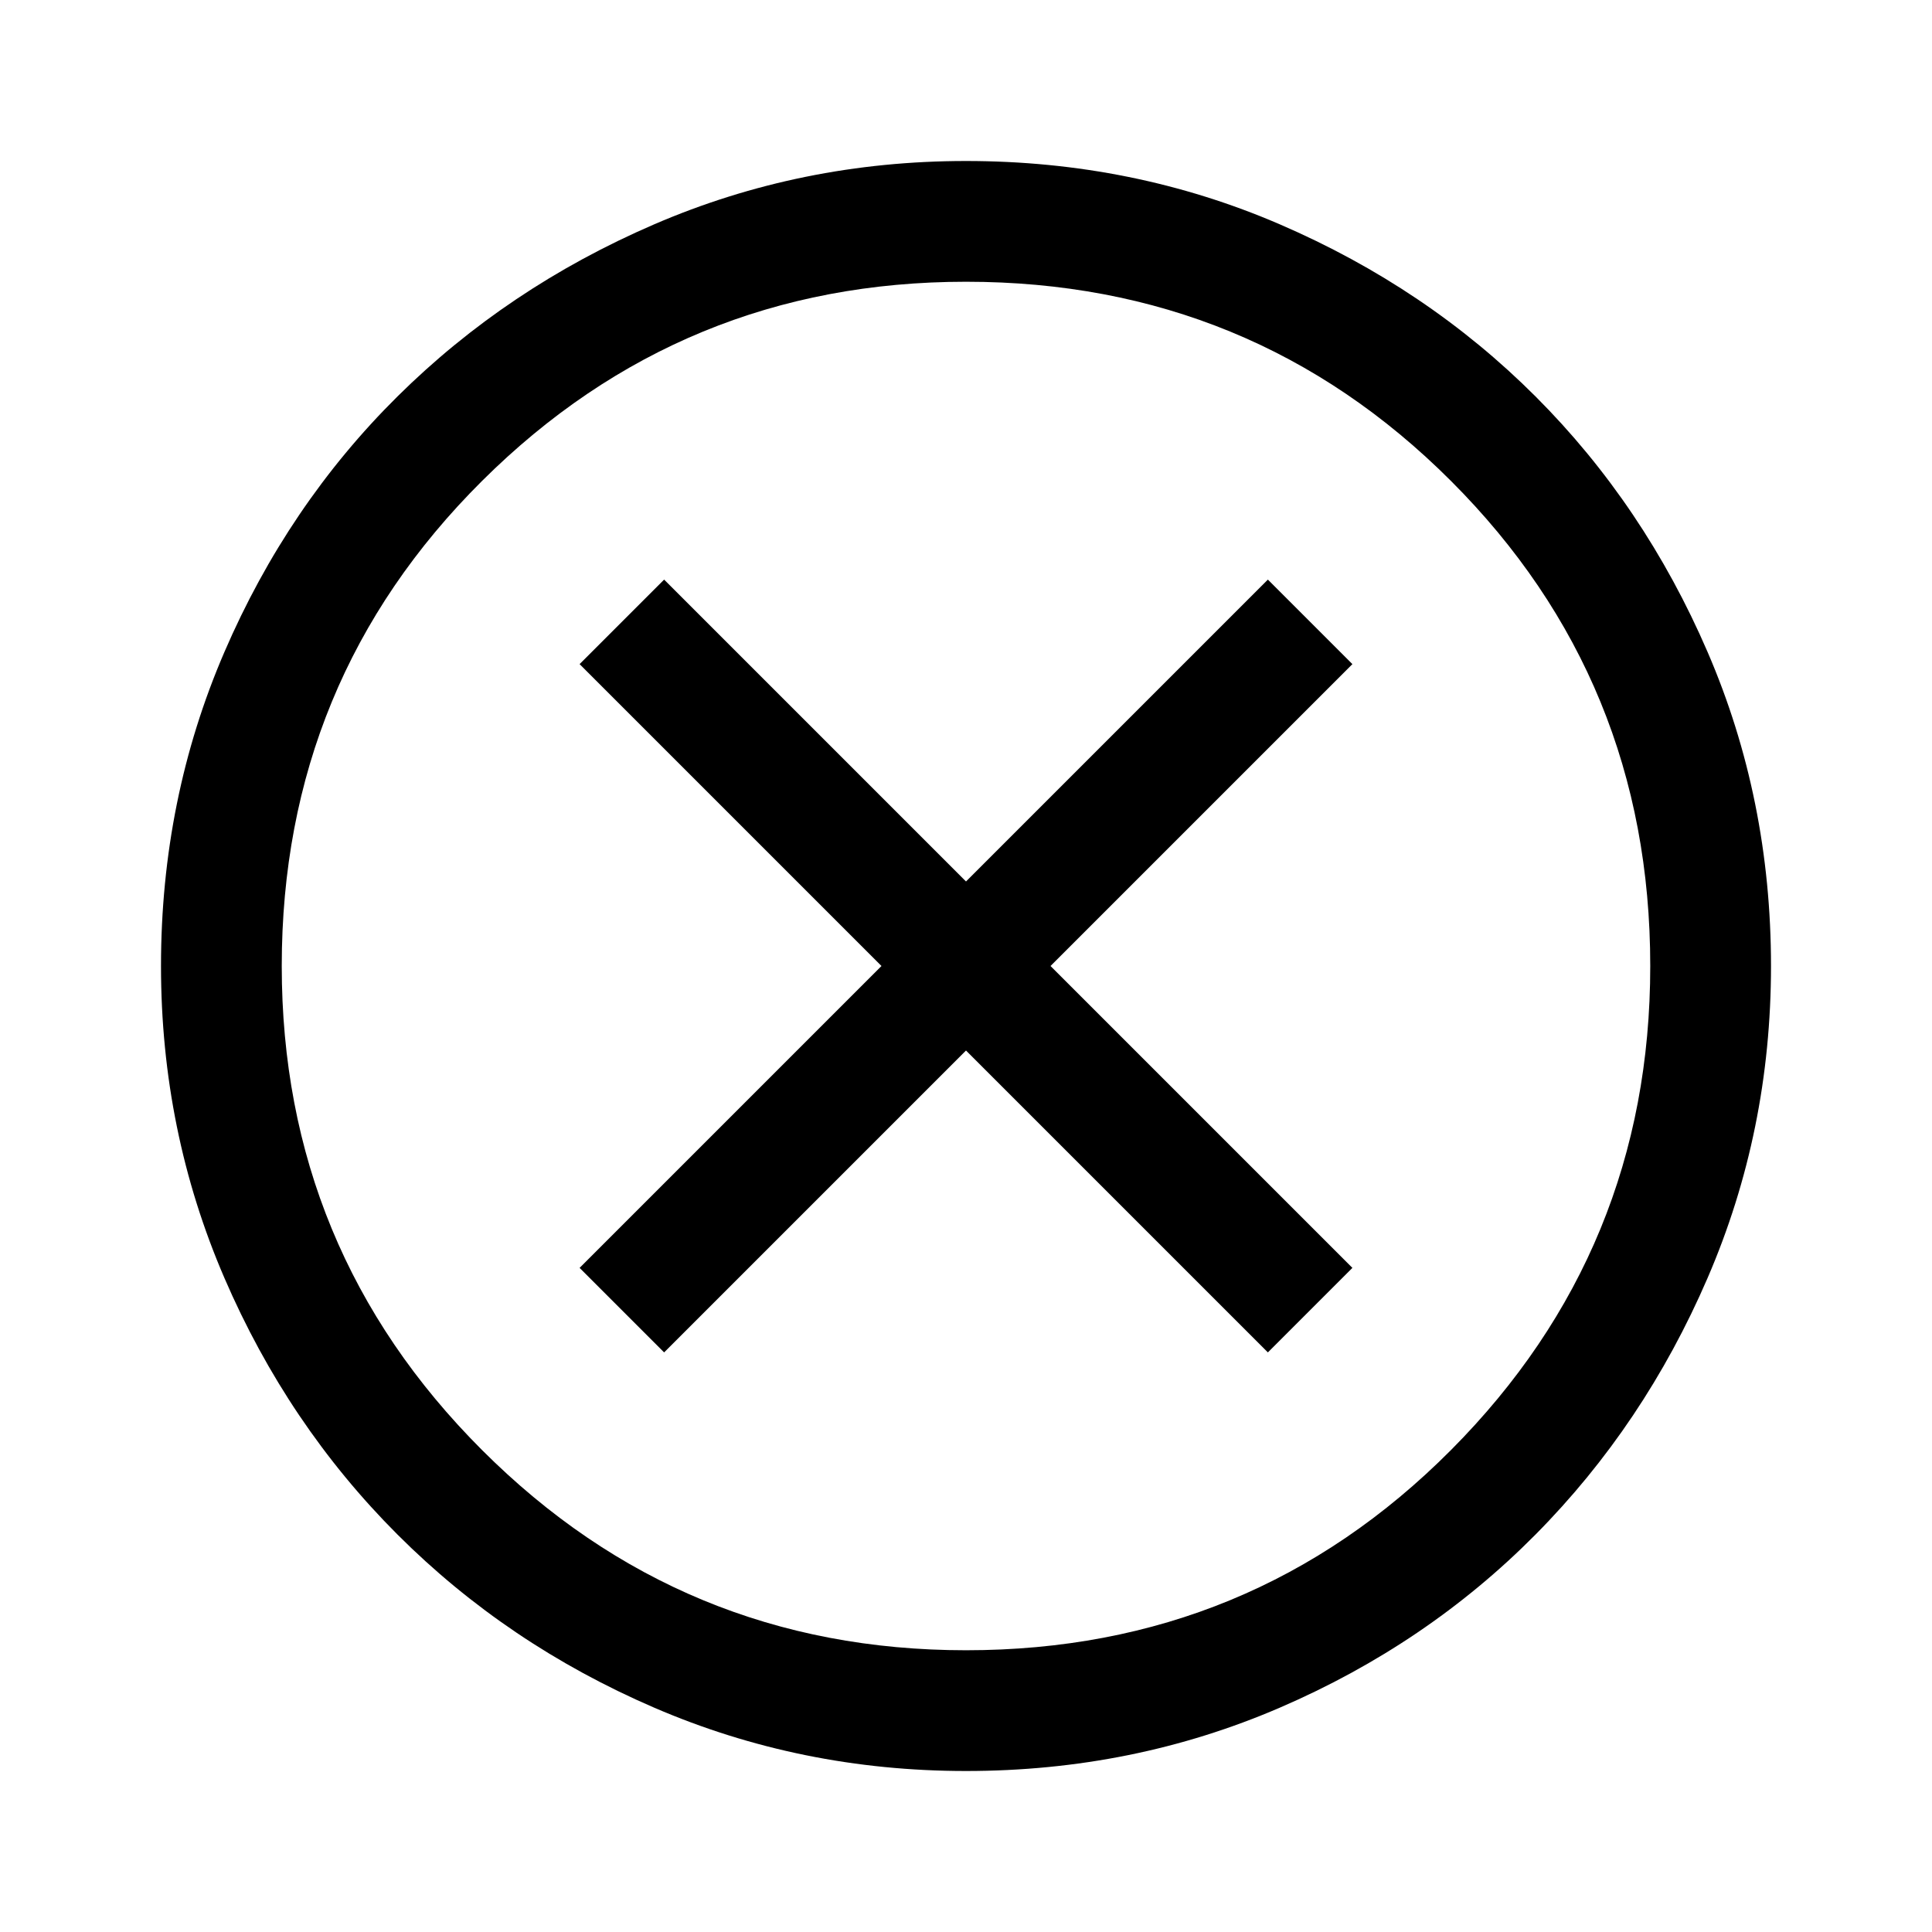
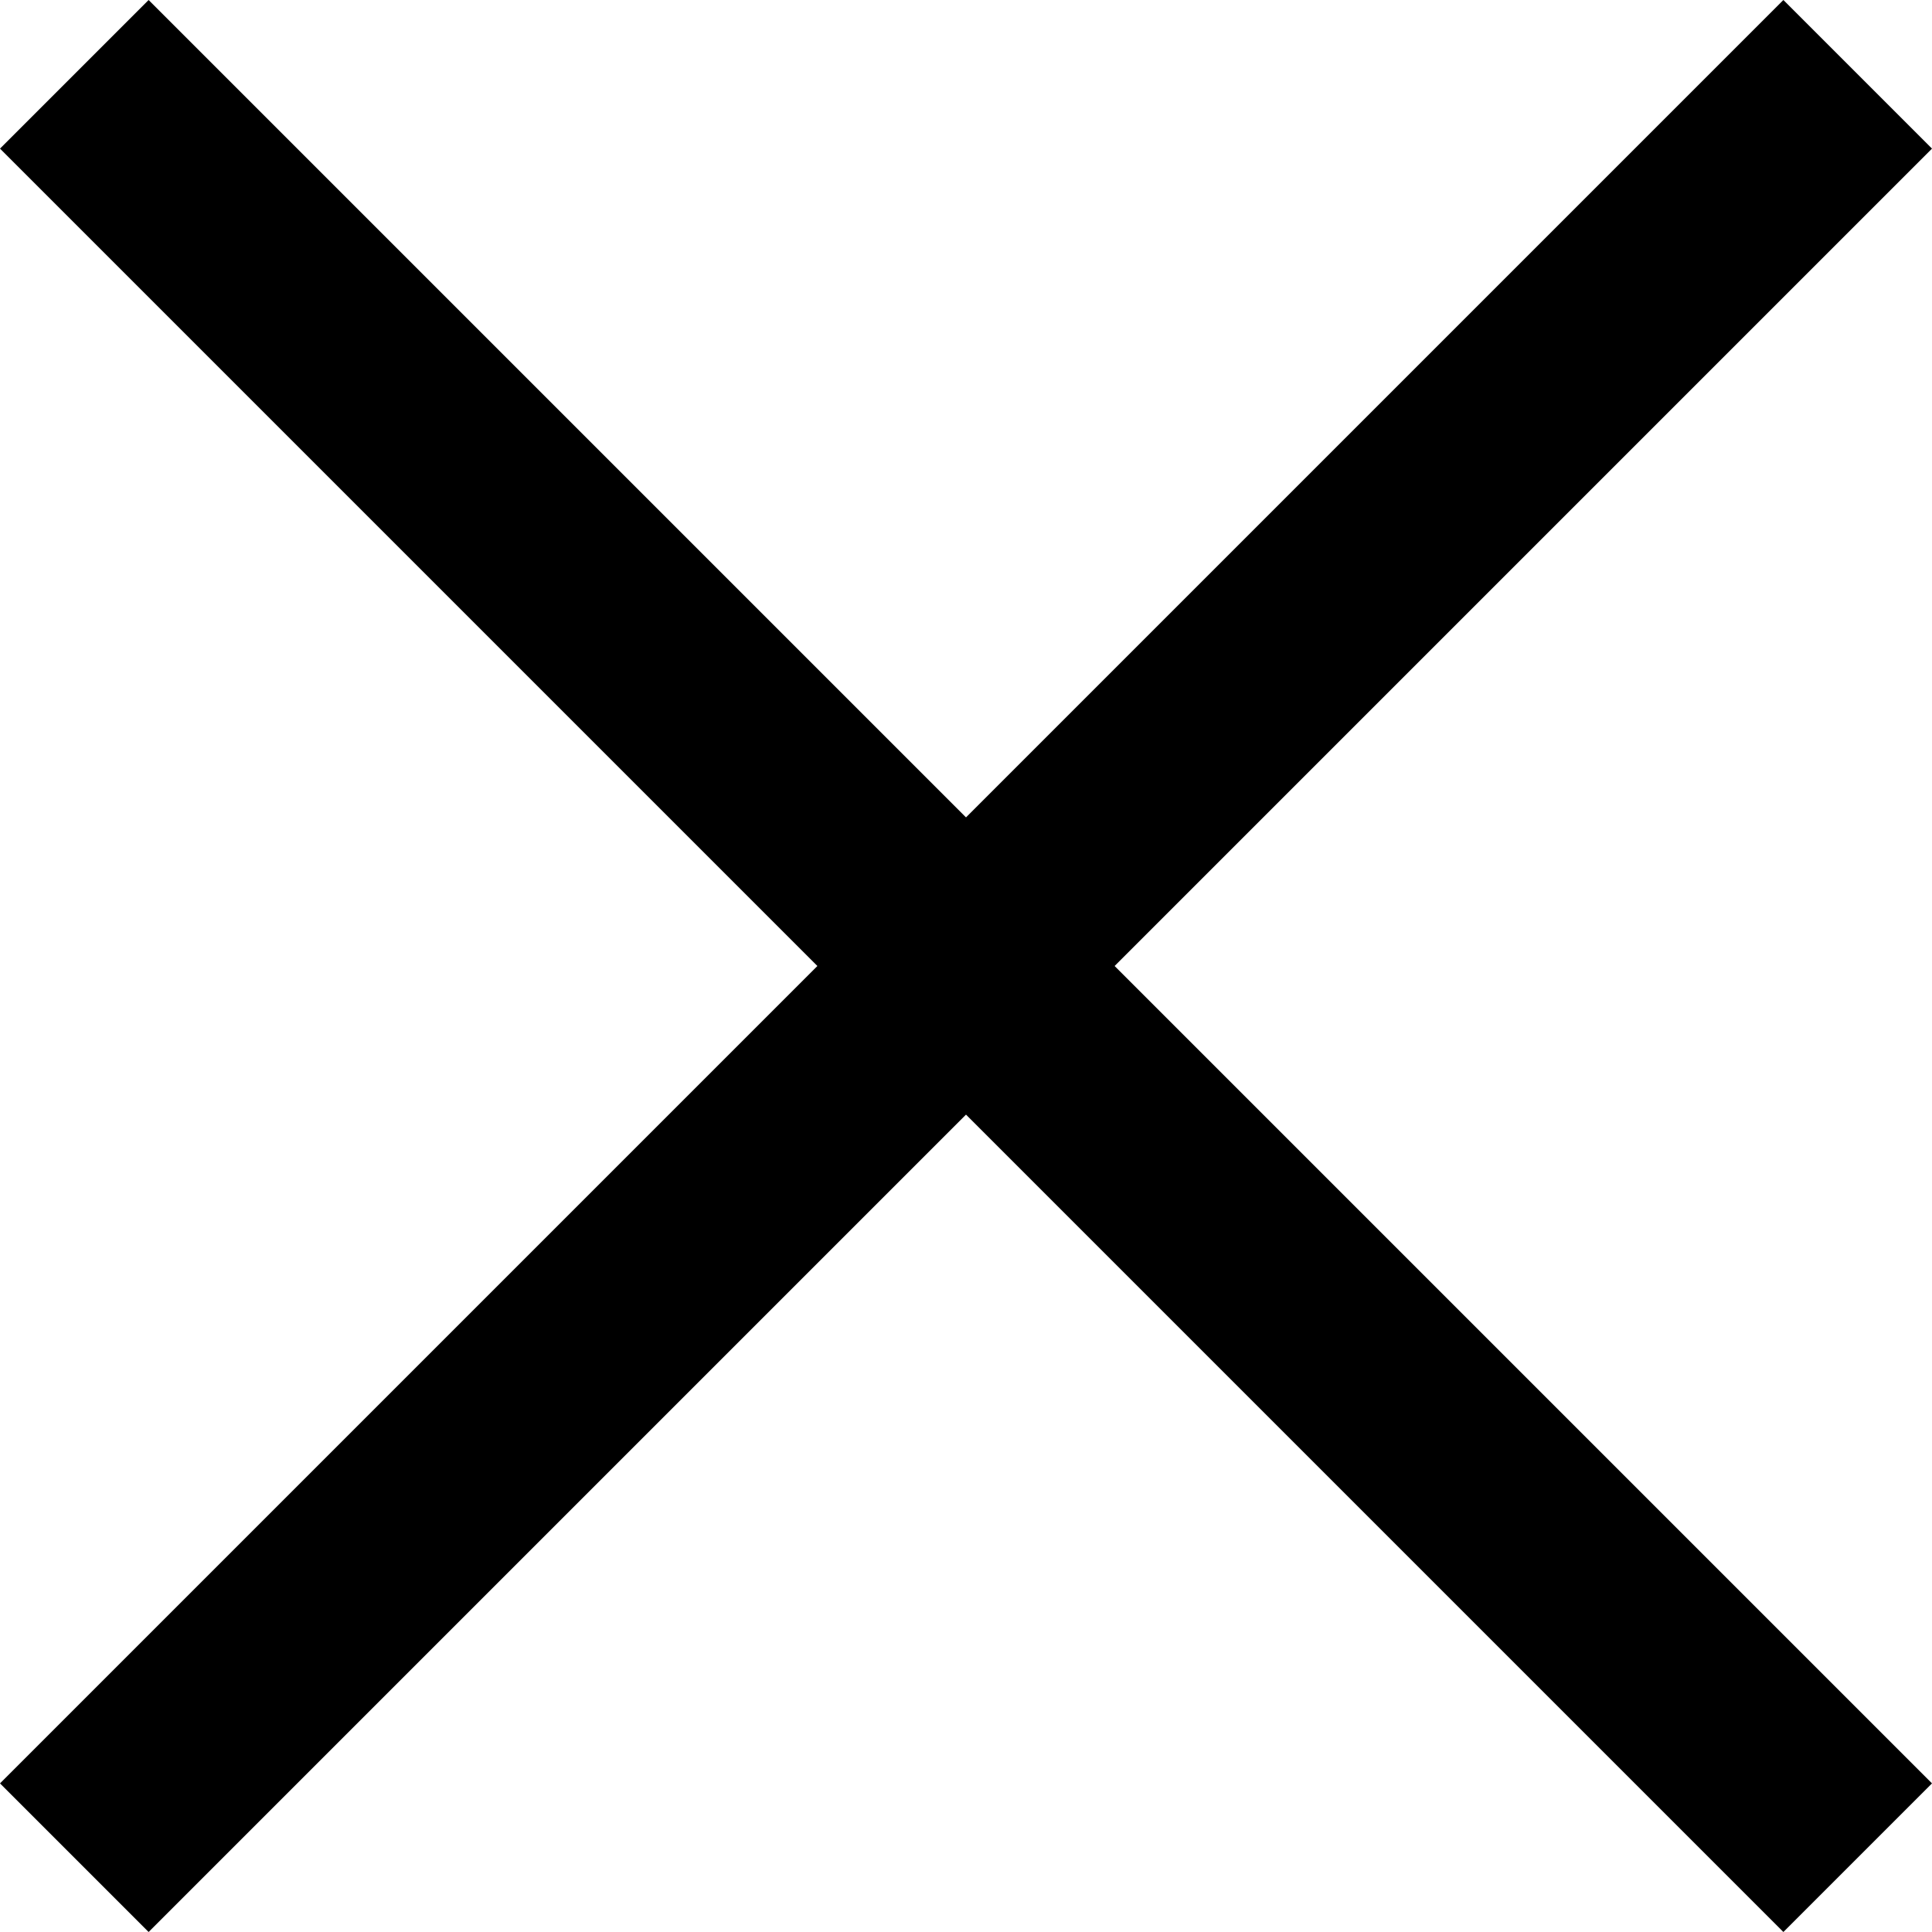
- <svg xmlns="http://www.w3.org/2000/svg" height="48" viewBox="0 -960 960 960" width="48">
-   <path d="m330-288 150-150 150 150 42-42-150-150 150-150-42-42-150 150-150-150-42 42 150 150-150 150 42 42ZM480-80q-82 0-155-31.5t-127.5-86Q143-252 111.5-325T80-480q0-83 31.5-156t86-127Q252-817 325-848.5T480-880q83 0 156 31.5T763-763q54 54 85.5 127T880-480q0 82-31.5 155T763-197.5q-54 54.5-127 86T480-80Zm0-60q142 0 241-99.5T820-480q0-142-99-241t-241-99q-141 0-240.5 99T140-480q0 141 99.5 240.5T480-140Zm0-340Z" />
+ <svg xmlns="http://www.w3.org/2000/svg" height="27.3" viewBox="0 -960 546 546" width="27.3" version="1.1" id="svg4">
+   <defs id="defs8" />
+   <path d="M 42,-414 0,-456 231,-687 0,-918 l 42,-42 231,231 231,-231 42,42 -231,231 231,231 -42,42 -231,-231 z" id="path2" />
</svg>
